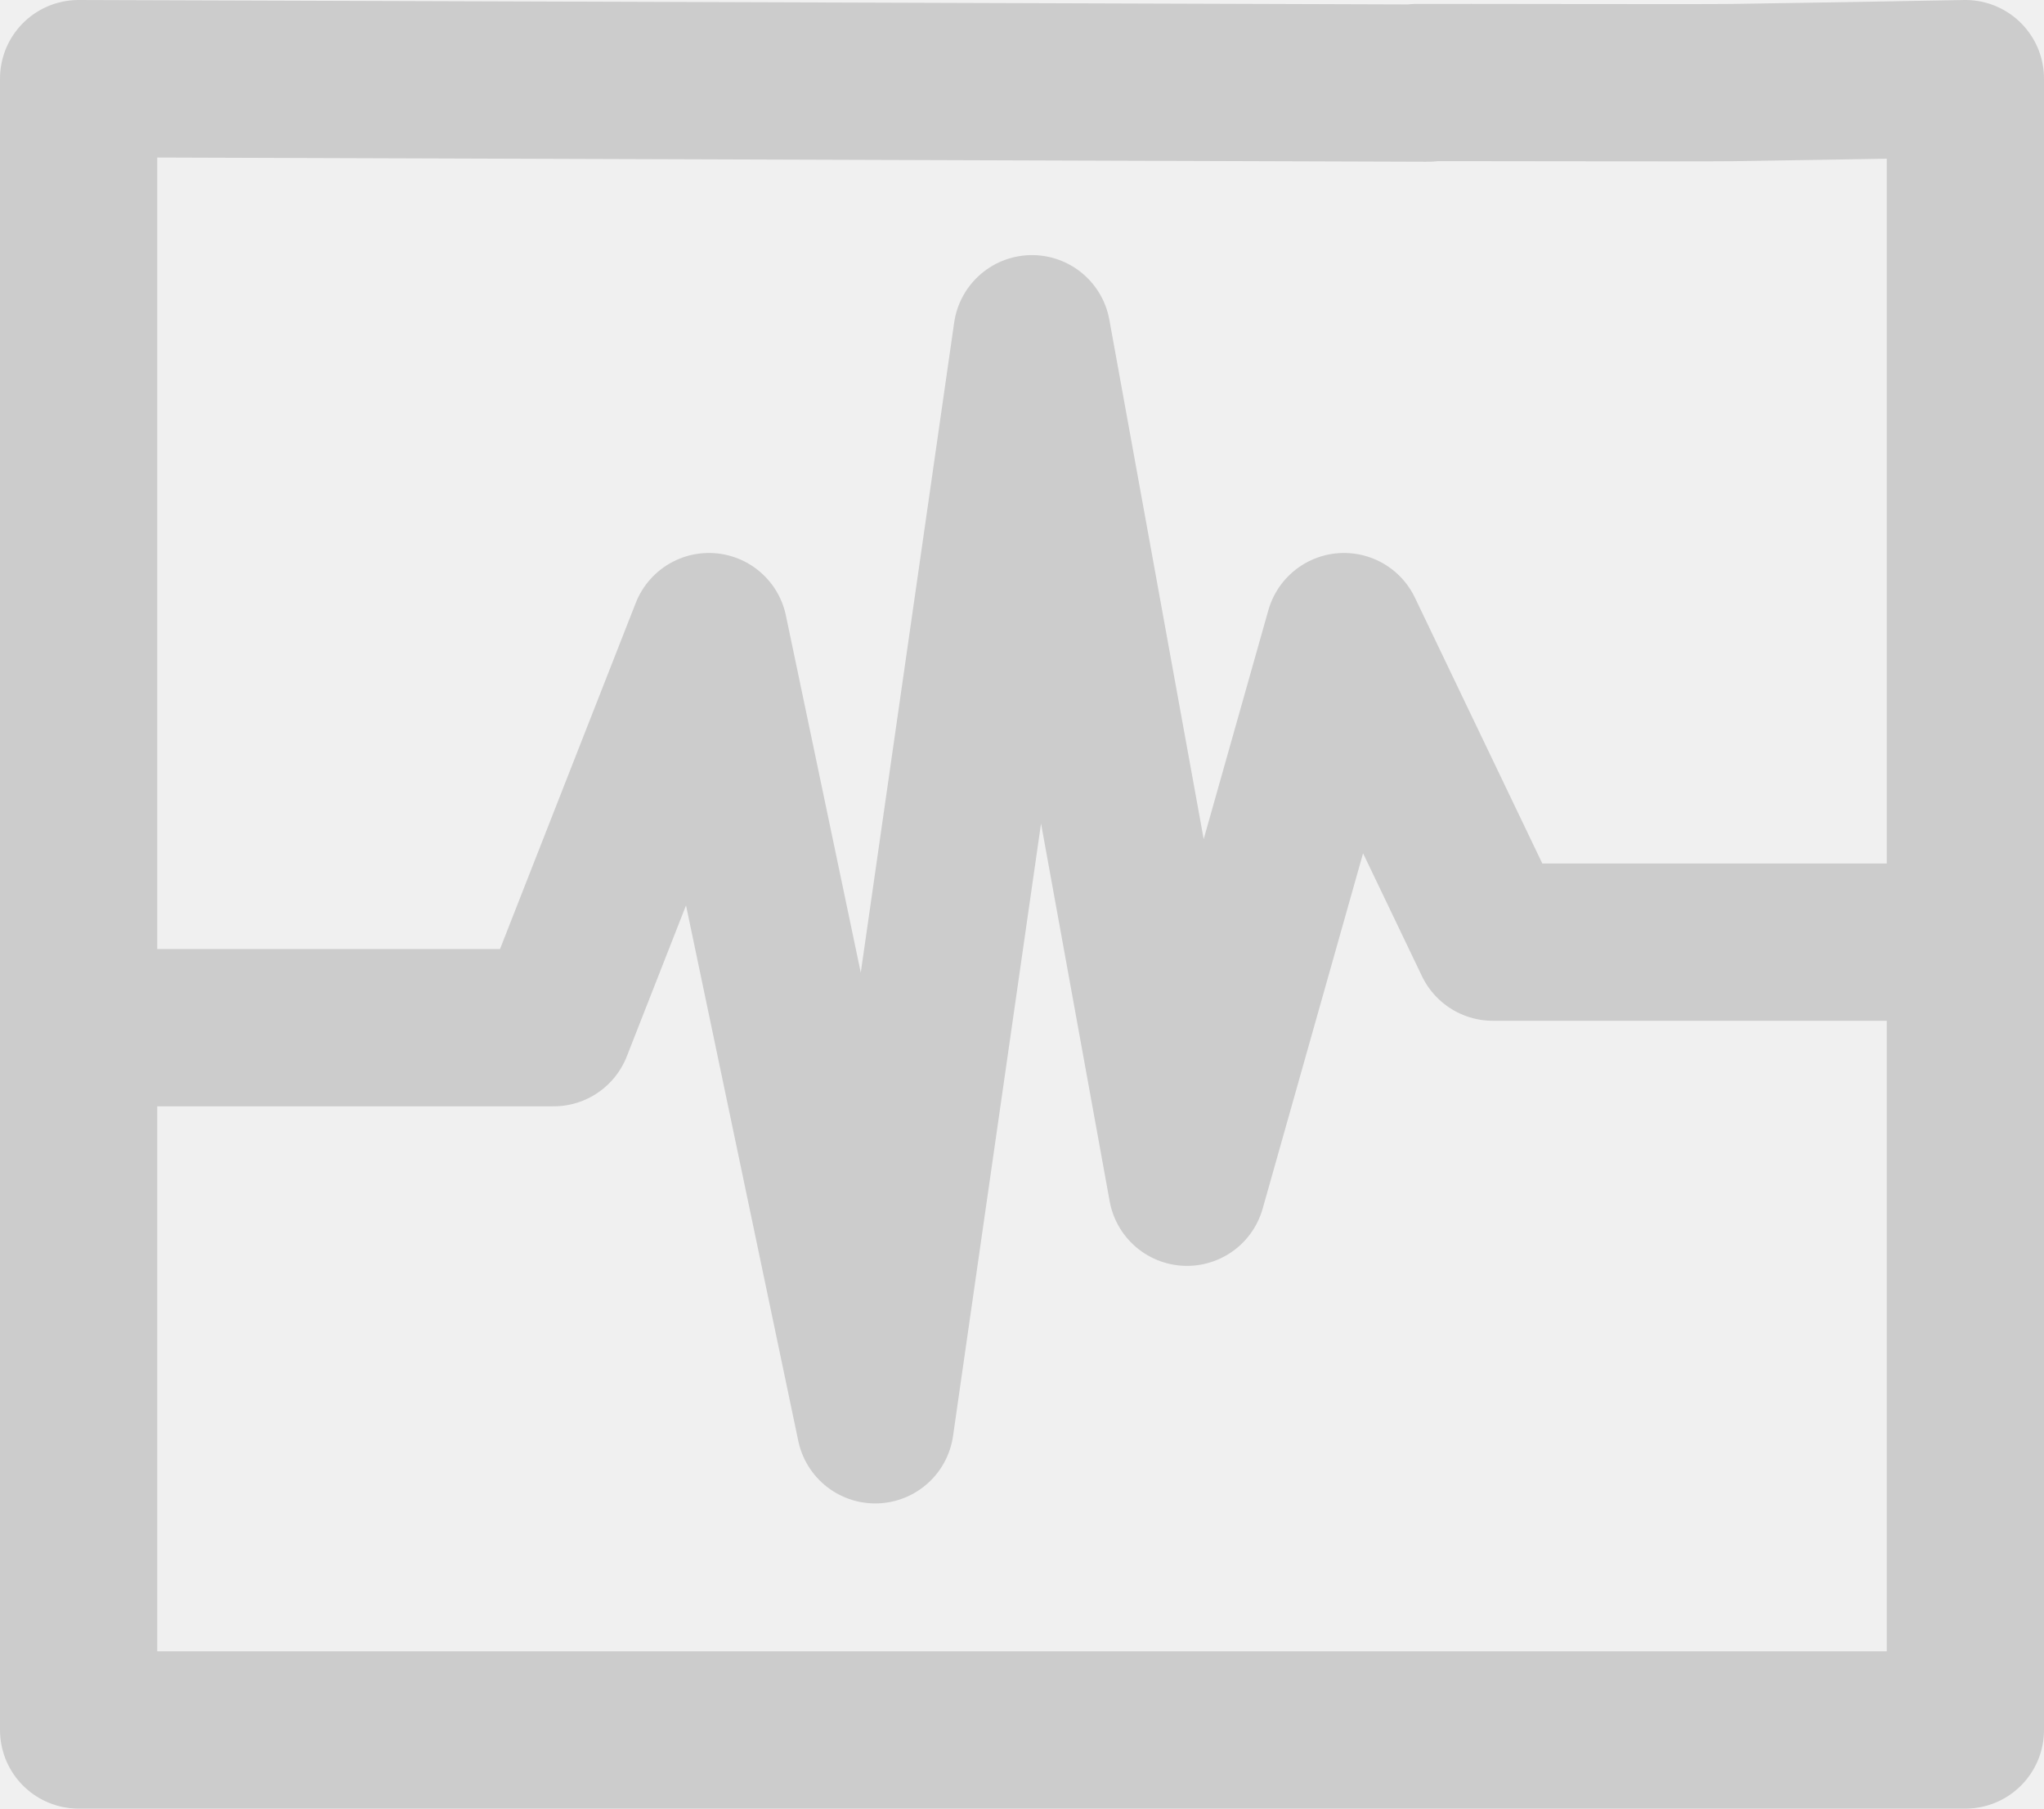
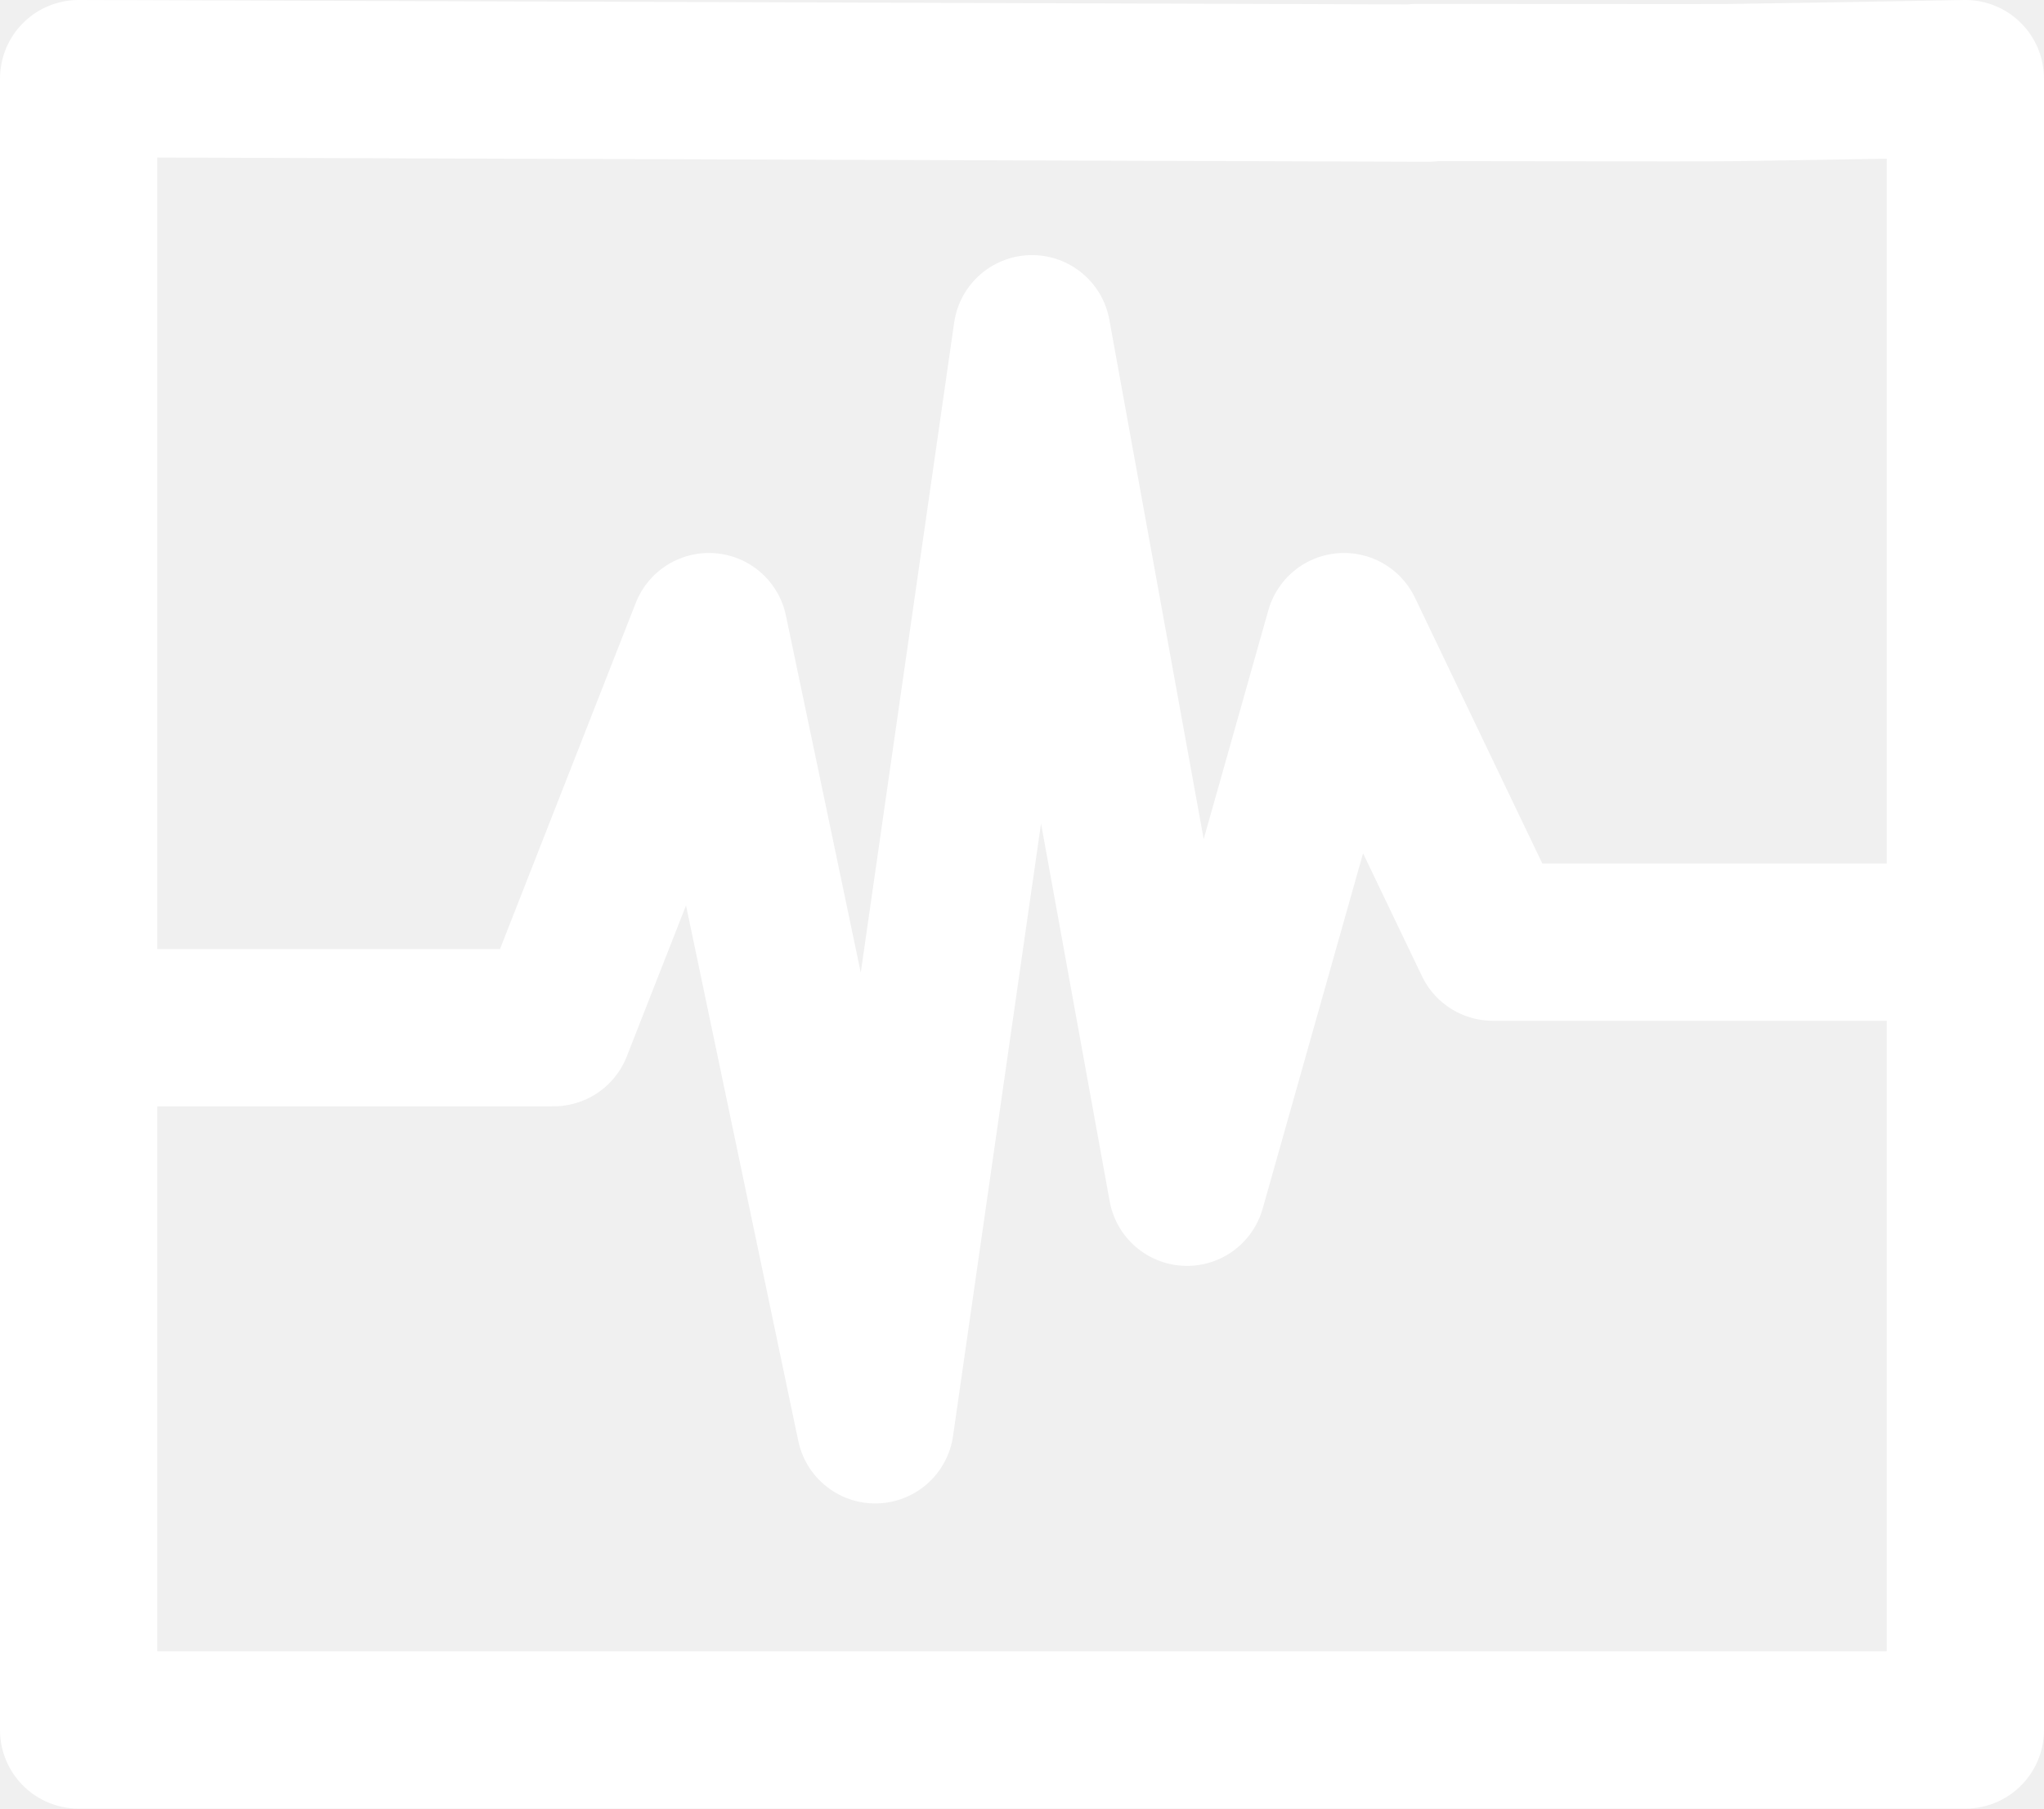
<svg xmlns="http://www.w3.org/2000/svg" width="26px" height="23px" viewBox="0 0 26 23" version="1.1">
  <defs />
  <g id="Assets" stroke="none" stroke-width="1" fill="none" fill-rule="evenodd" stroke-linecap="round" stroke-linejoin="round">
-     <g transform="translate(-3, -311)" stroke="#CCCCCC">
+     <g transform="translate(-3, -311)" stroke="#FFFFFF">
      <g id="icon-monitoring-active" transform="translate(4, 312)">
        <g id="icon-monitoring">
          <path d="M17.165,0.057 C8.583,0.029 0,0 0,0 L0,21 L24,21 L24,0 C24,0 22.393,0.03 21.031,0.05 C20.571,0.056 17.35,0.047 17.017,0.05" id="Stroke-3" stroke-width="2" />
          <polyline id="Path-2" stroke-width="2" points="0.974 12.069 6.042 12.069 8.018 7.032 10.133 17.119 12.127 3.244 14.099 14.098 16.096 7.032 17.989 10.981 23.279 10.981" />
        </g>
      </g>
    </g>
  </g>
</svg>
